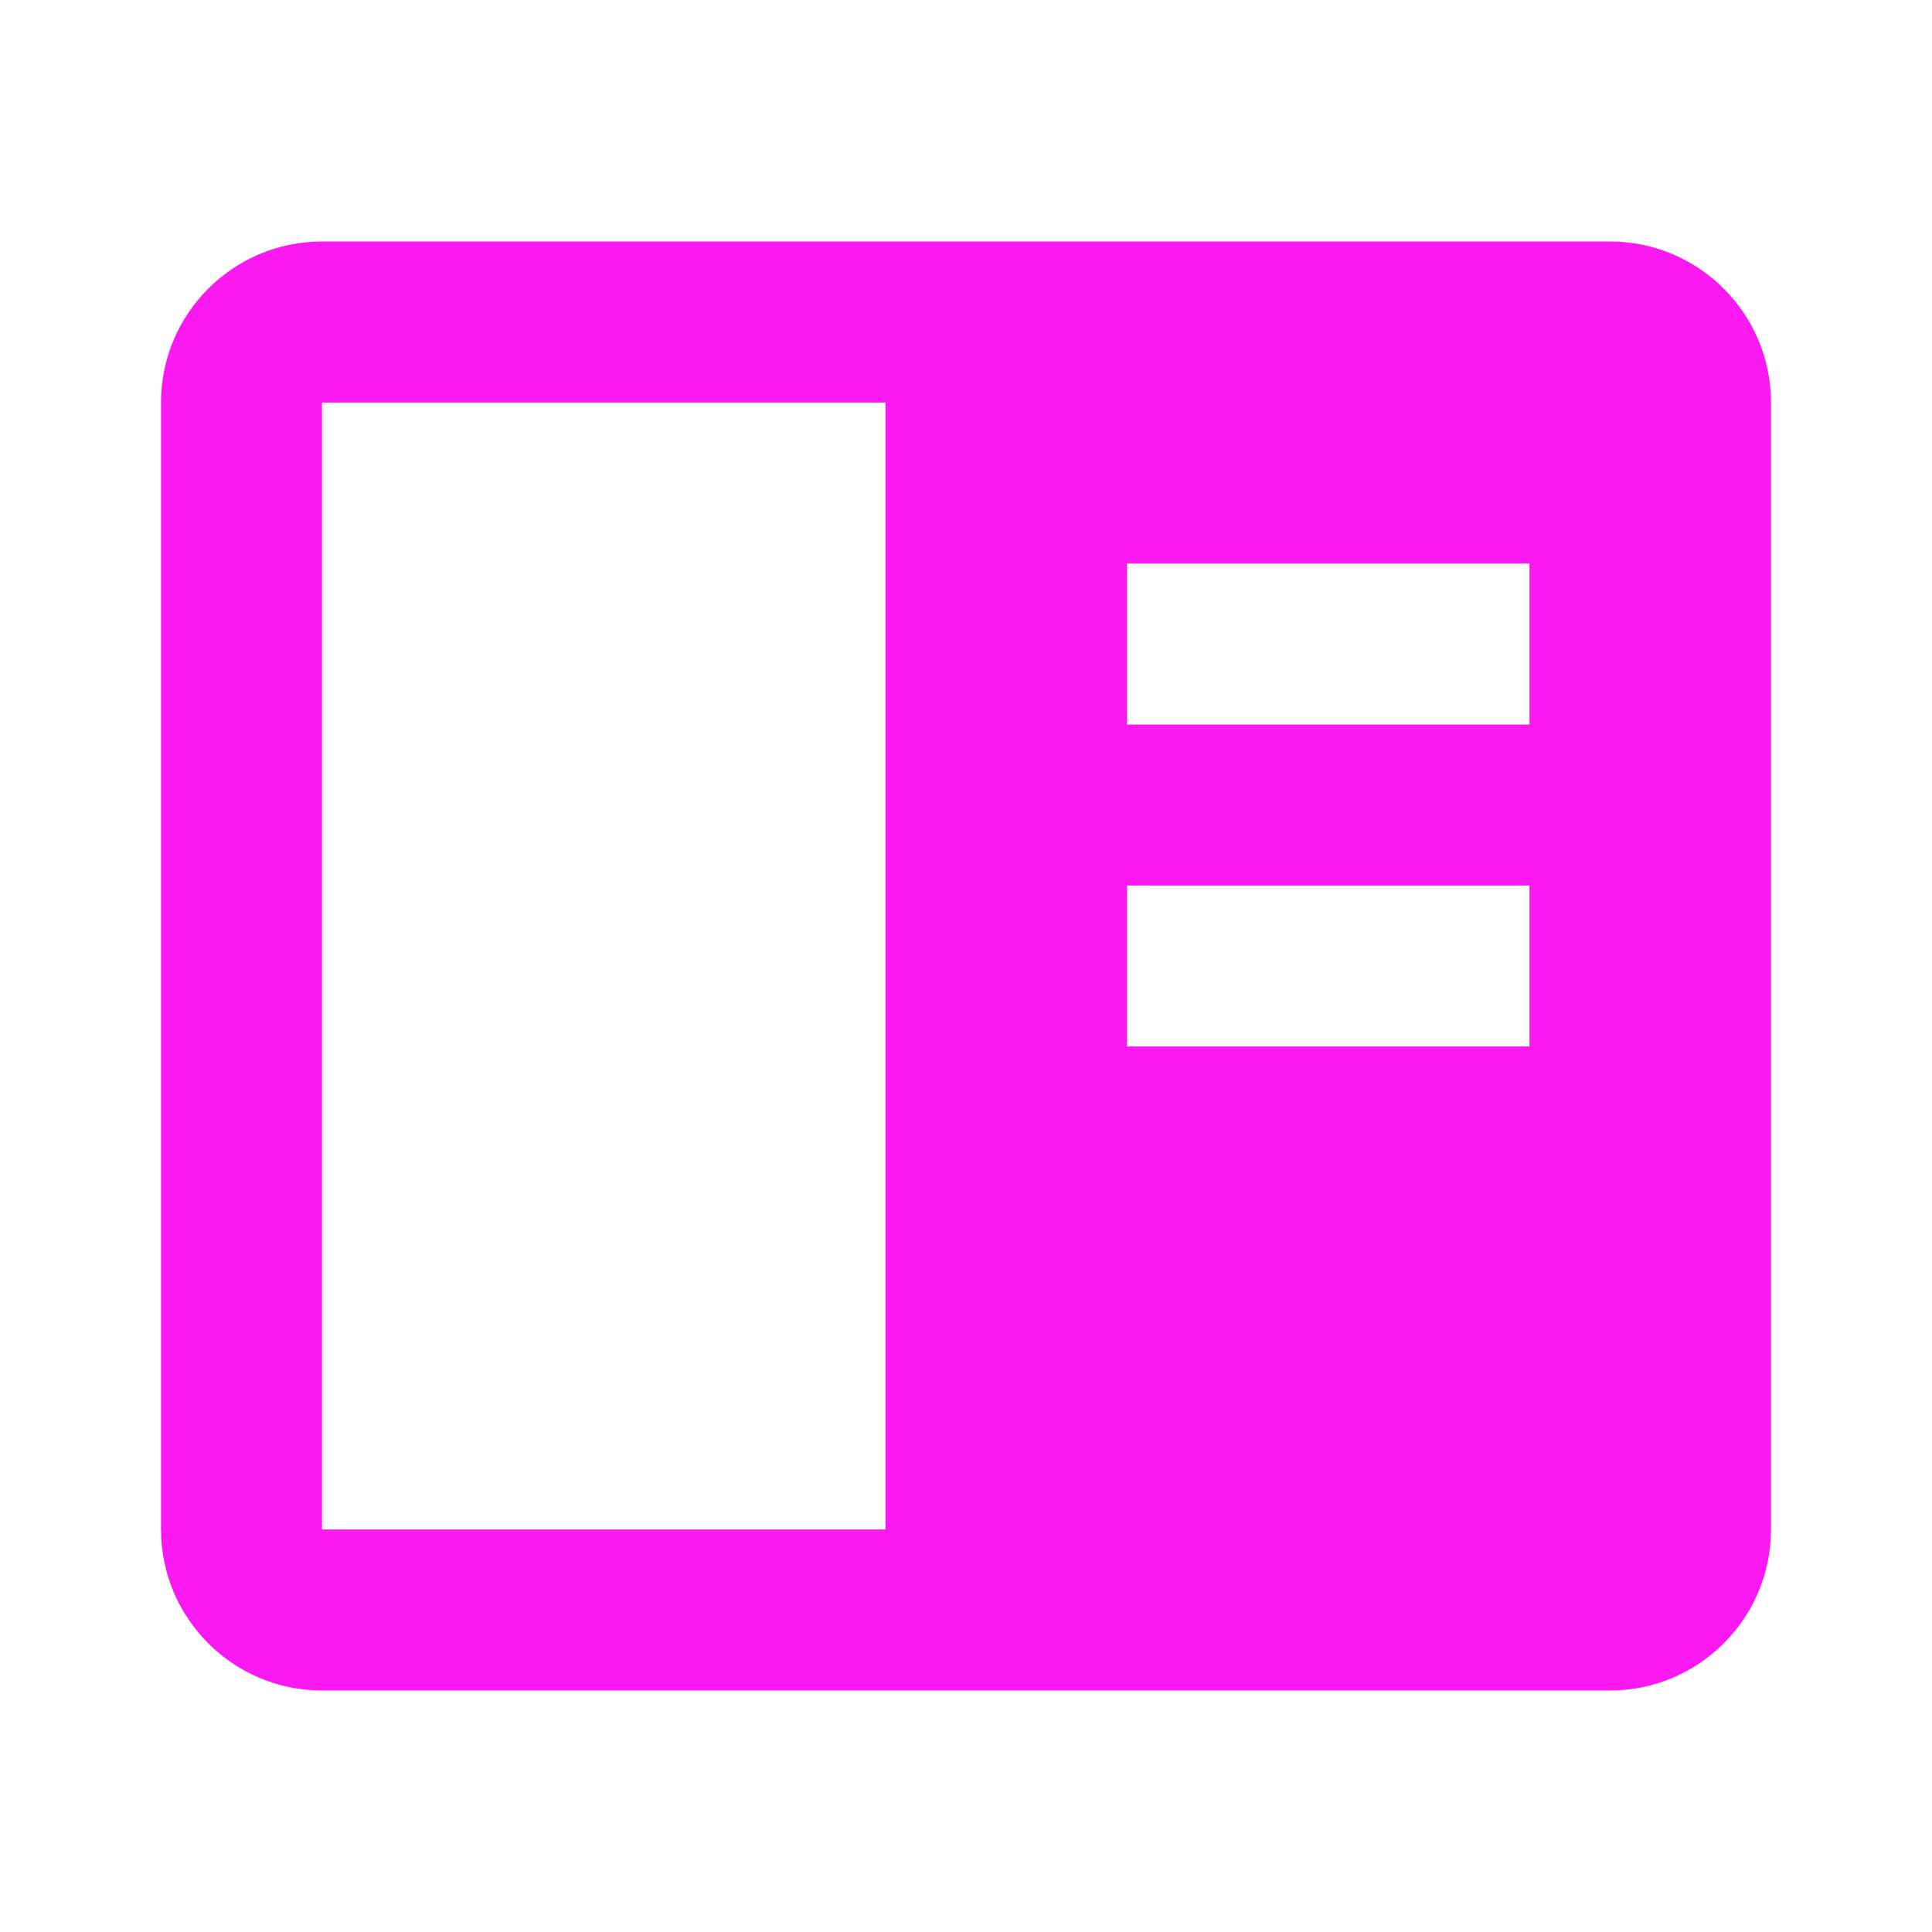
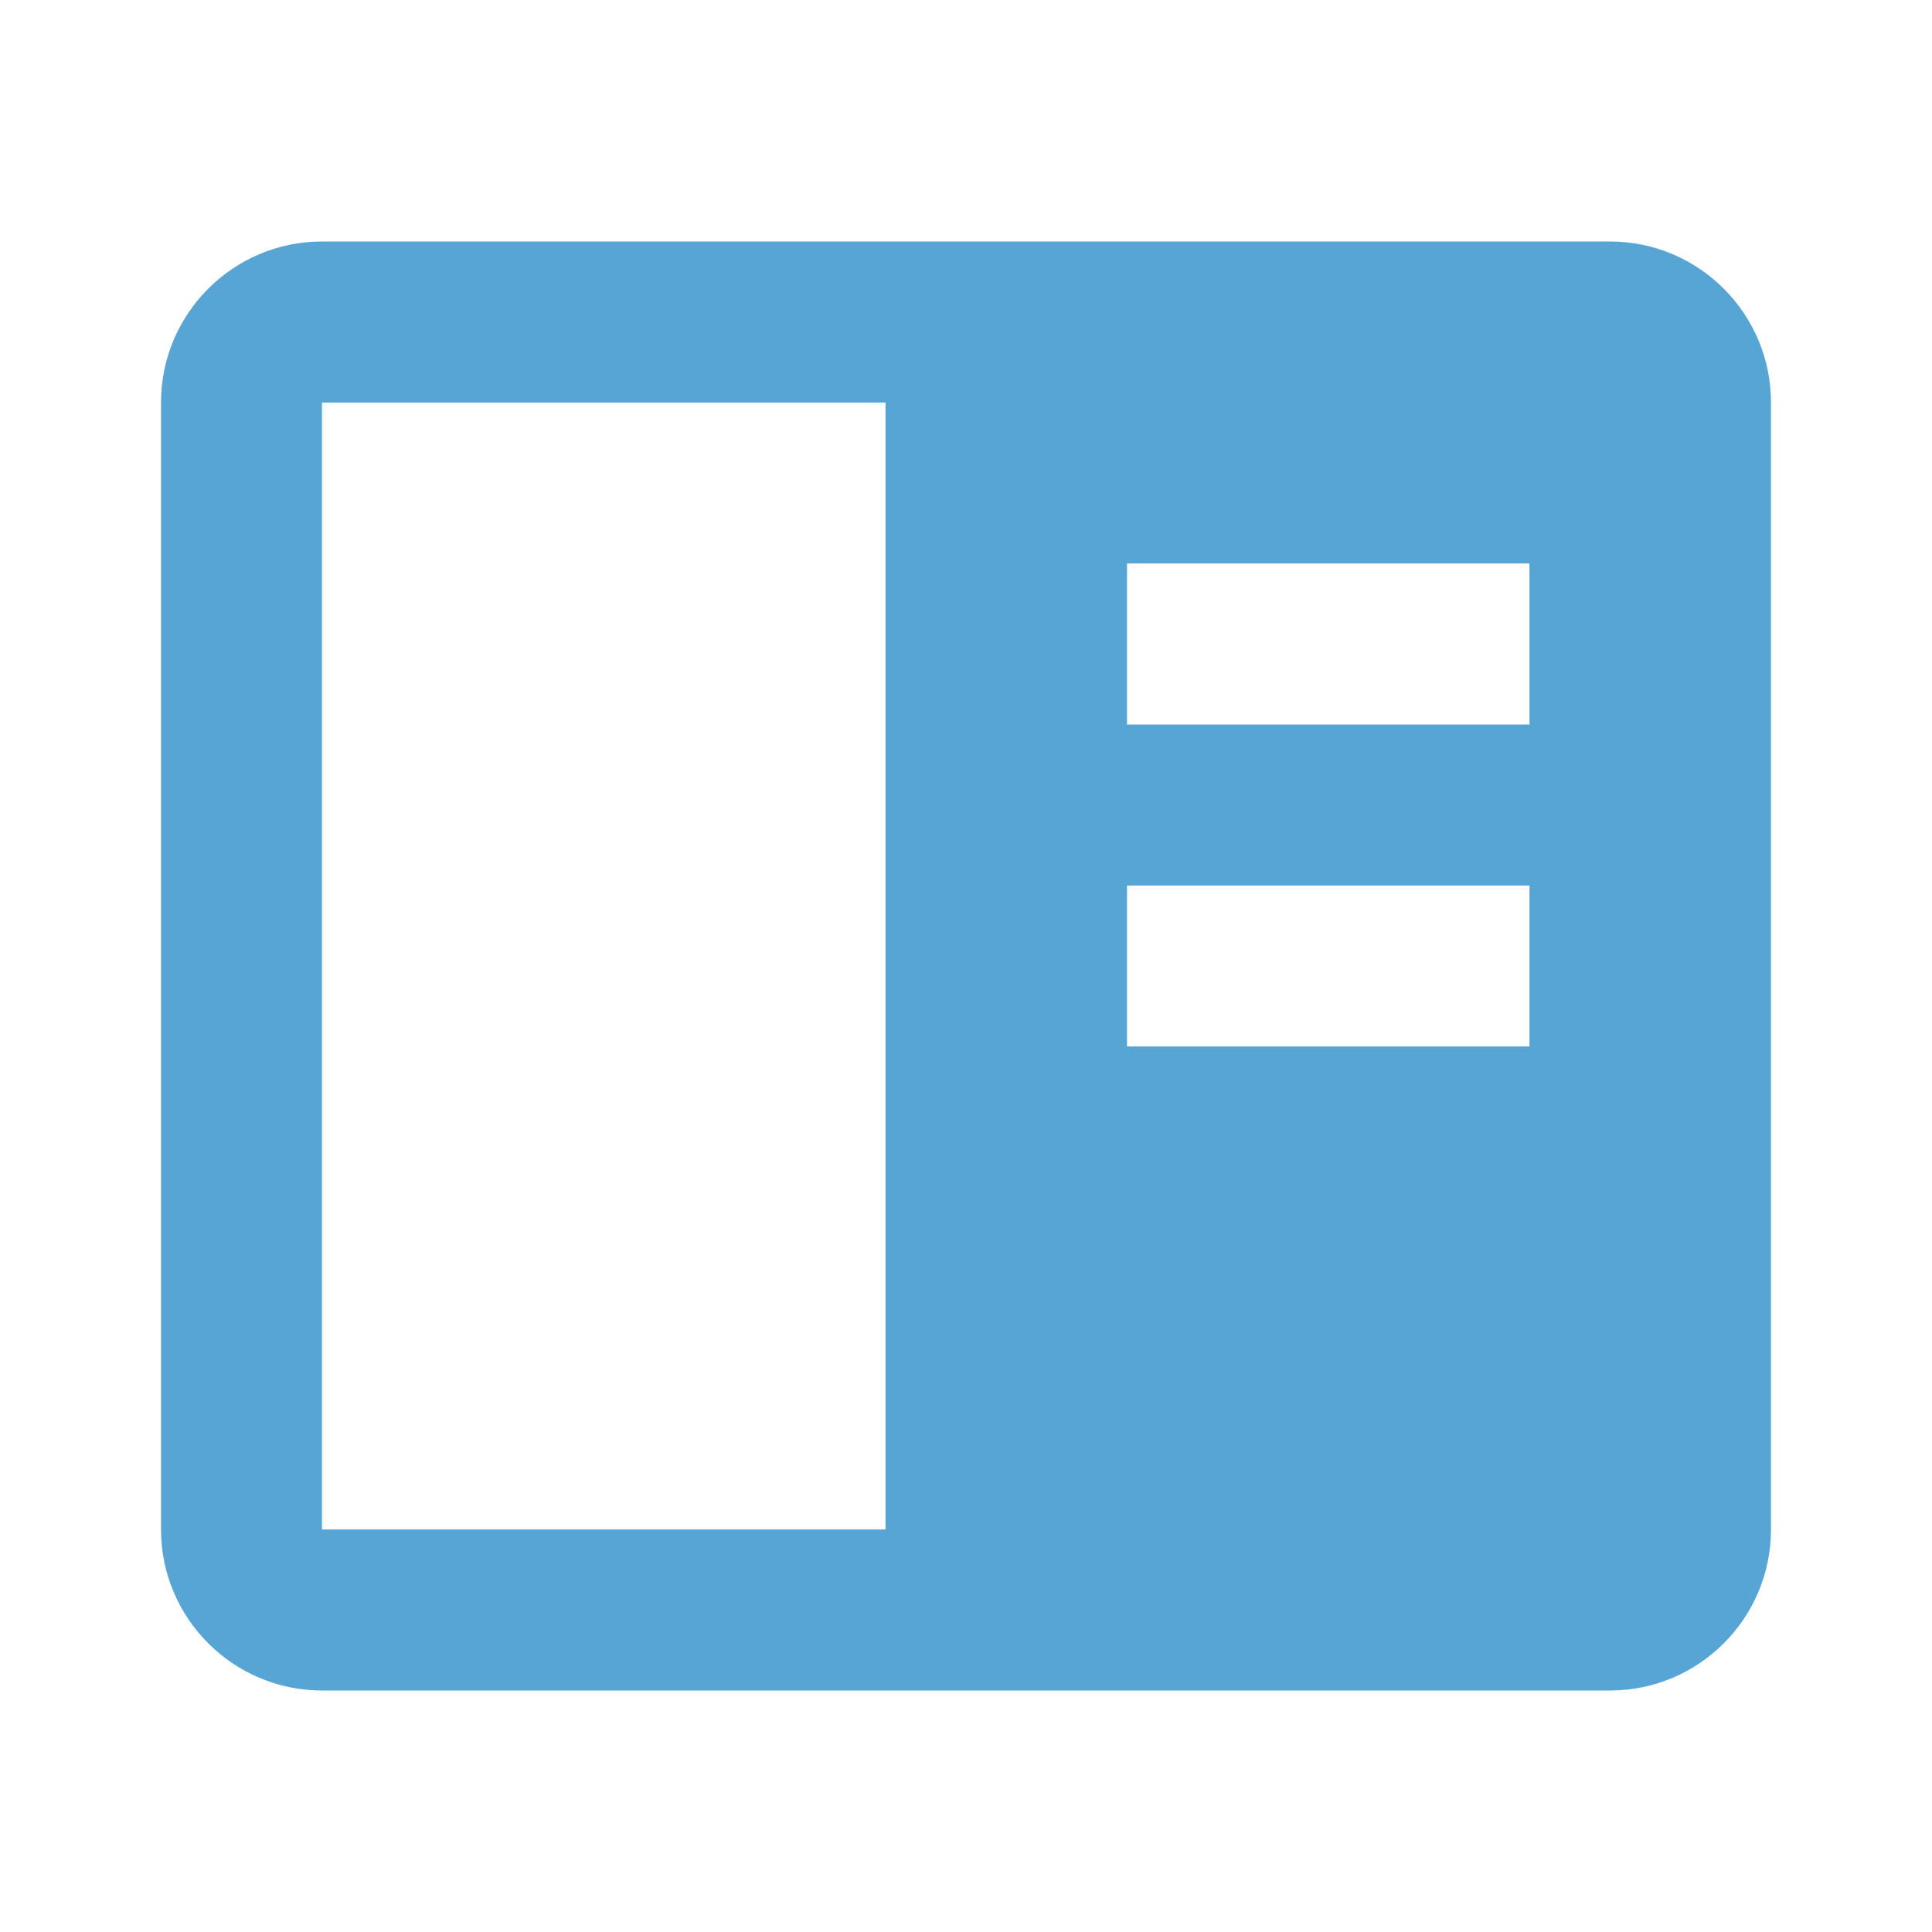
<svg xmlns="http://www.w3.org/2000/svg" width="50" height="50" viewBox="0 0 50 50" fill="none">
-   <path d="M41.667 6.25H8.333C6.035 6.25 4.167 8.119 4.167 10.417V39.583C4.167 41.881 6.035 43.75 8.333 43.75H41.667C43.965 43.75 45.833 41.881 45.833 39.583V10.417C45.833 8.119 43.965 6.25 41.667 6.25ZM39.583 14.583V18.75H29.167V14.583H39.583ZM29.167 22.917H39.583V27.083H29.167V22.917ZM8.333 39.583V10.417H22.917V39.583H8.333Z" fill="#FA00EF" fill-opacity="0.9" />
+   <path d="M41.667 6.25H8.333C6.035 6.25 4.167 8.119 4.167 10.417V39.583C4.167 41.881 6.035 43.75 8.333 43.75H41.667C43.965 43.75 45.833 41.881 45.833 39.583V10.417C45.833 8.119 43.965 6.25 41.667 6.25ZM39.583 14.583V18.75H29.167V14.583H39.583ZM29.167 22.917H39.583V27.083H29.167V22.917ZM8.333 39.583V10.417H22.917V39.583H8.333Z" fill="#57A5D5" />
</svg>
